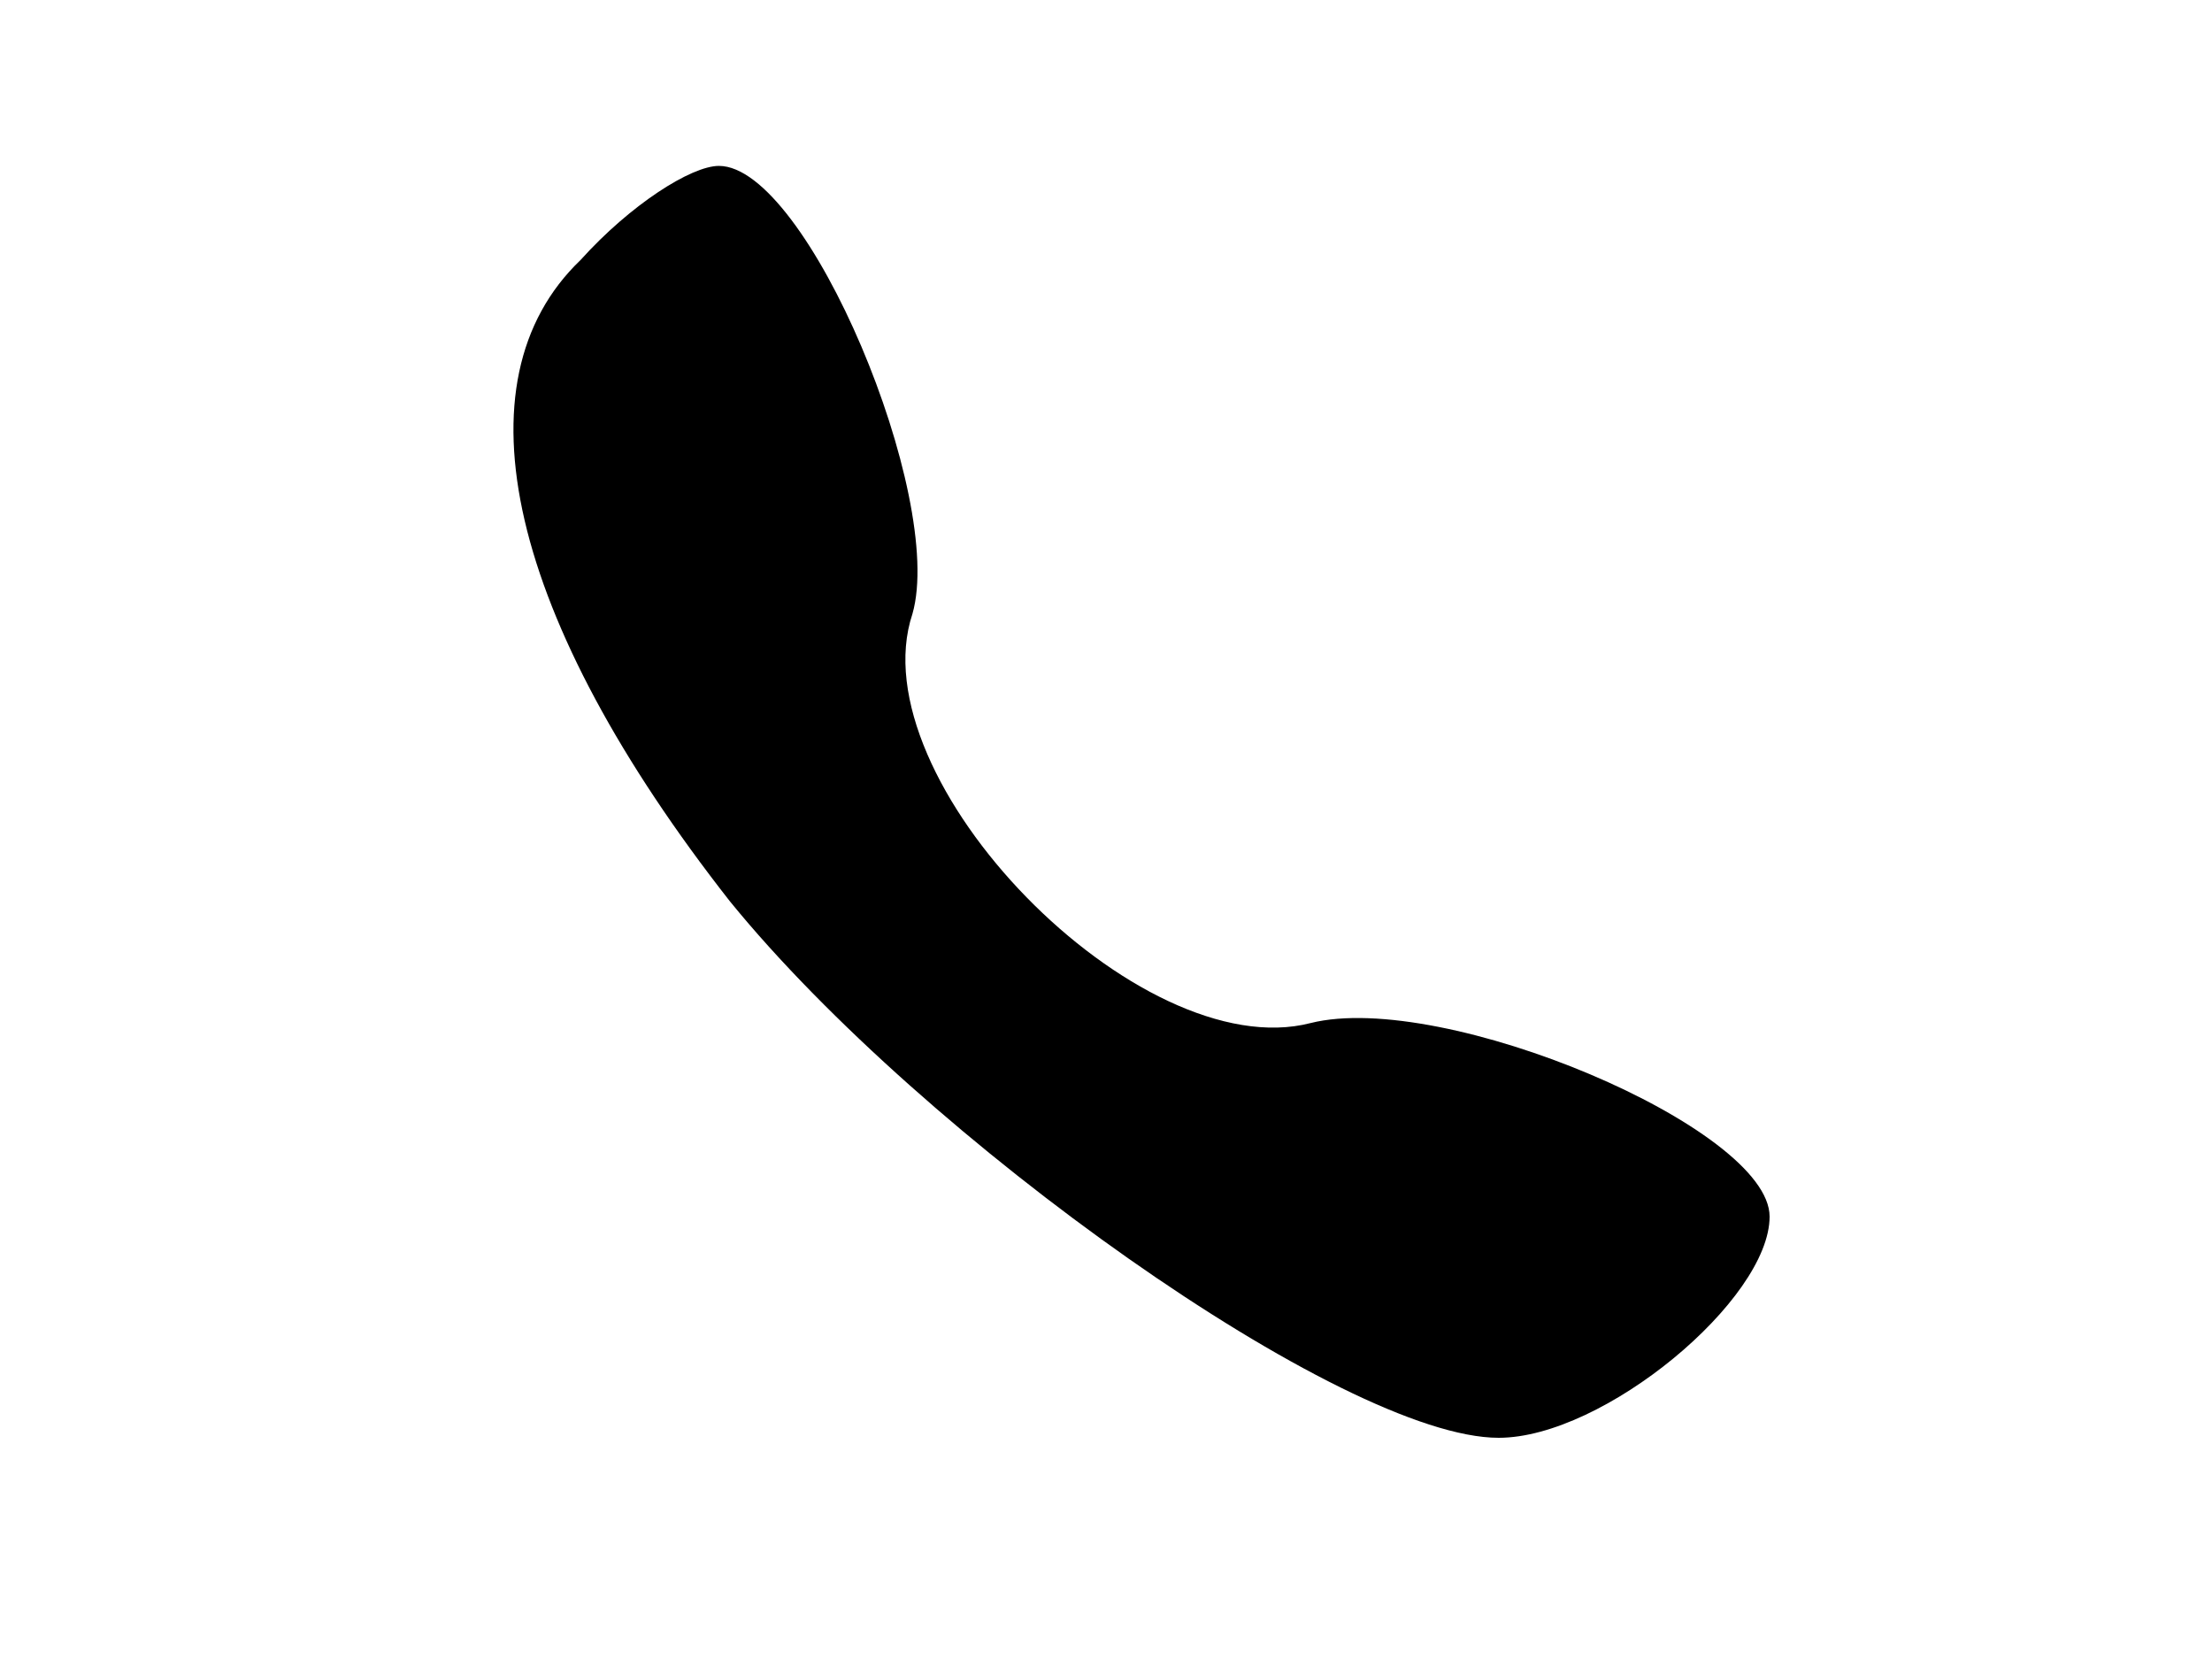
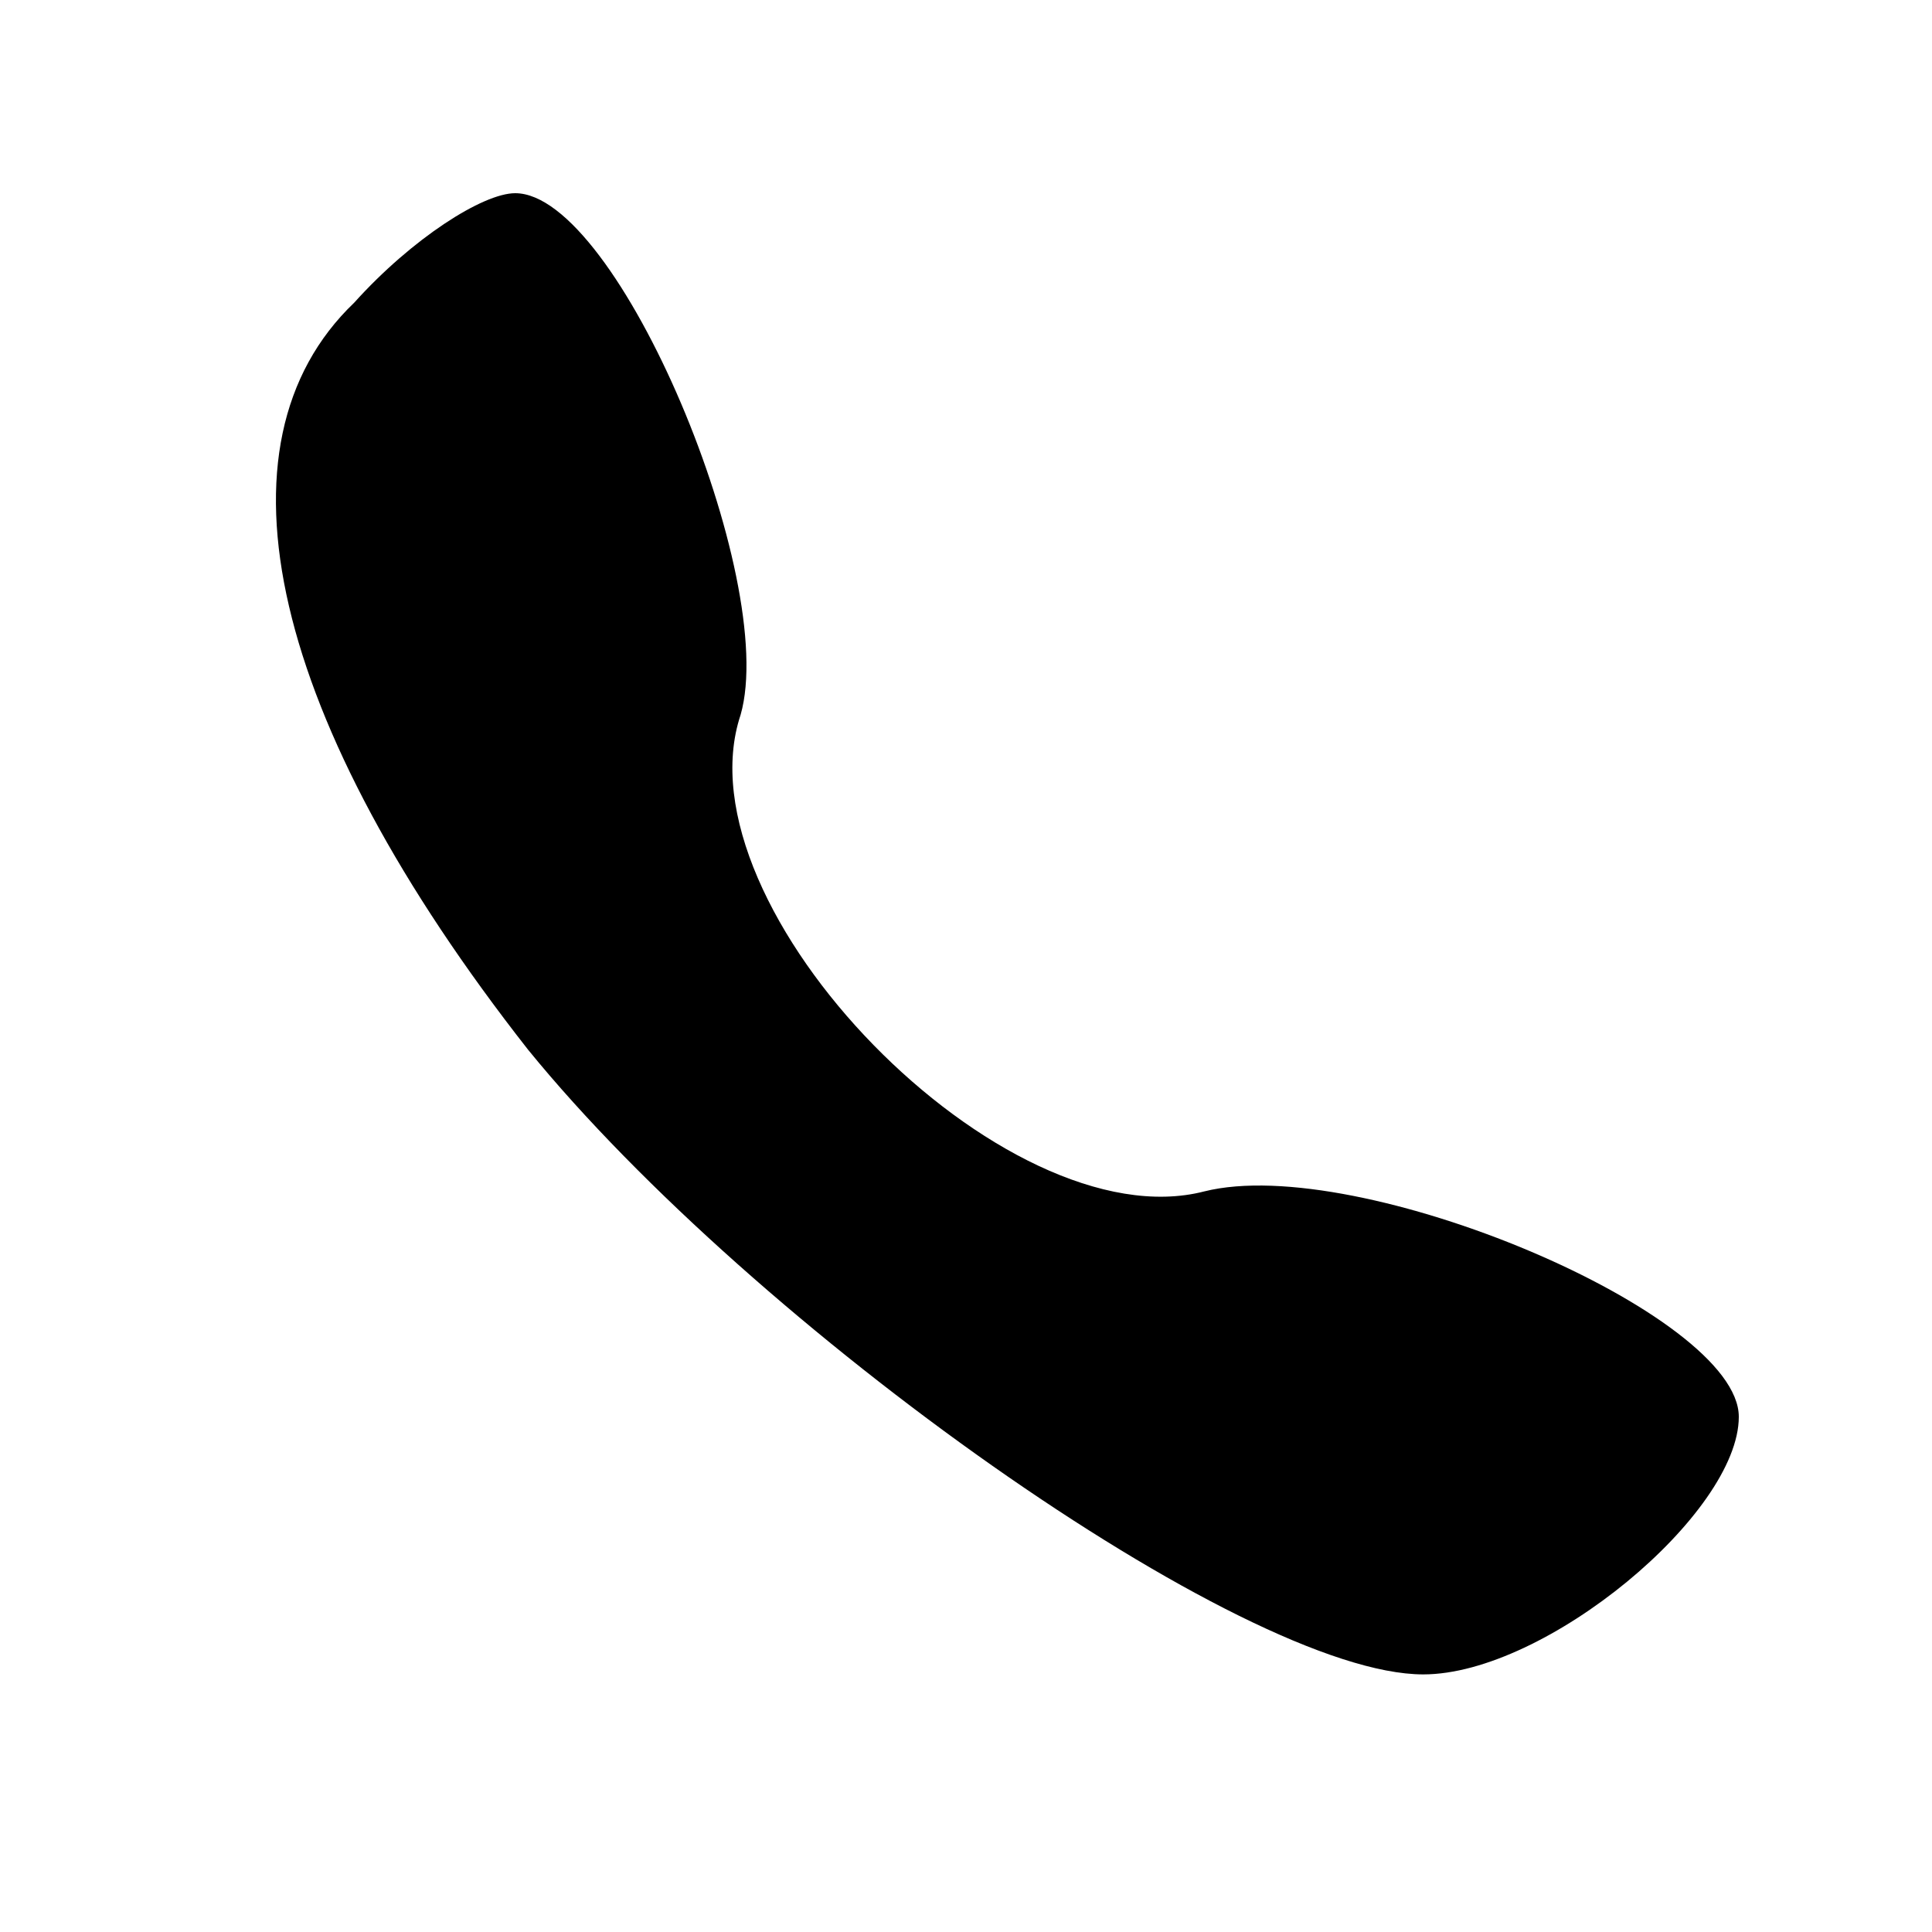
- <svg xmlns="http://www.w3.org/2000/svg" version="1.0" width="20pt" height="15pt" viewBox="0 0 30 30" preserveAspectRatio="xMidYMid meet">
+ <svg xmlns="http://www.w3.org/2000/svg" version="1.0" width="20pt" height="20pt" viewBox="0 0 30 30" preserveAspectRatio="xMidYMid meet">
  <g transform="translate(0,30) scale(0.1,-0.1)" fill="#000000" stroke="none">
    <path d="M55 253 c-23 -22 -13 -65 27 -116 35 -43 111 -97 139 -97 19 0 49 25 49 40 0 16 -59 41 -83 35 -31 -8 -82 44 -72 74 6 21 -19 81 -35 81 -5 0 -16 -7 -25 -17z" />
  </g>
</svg>
